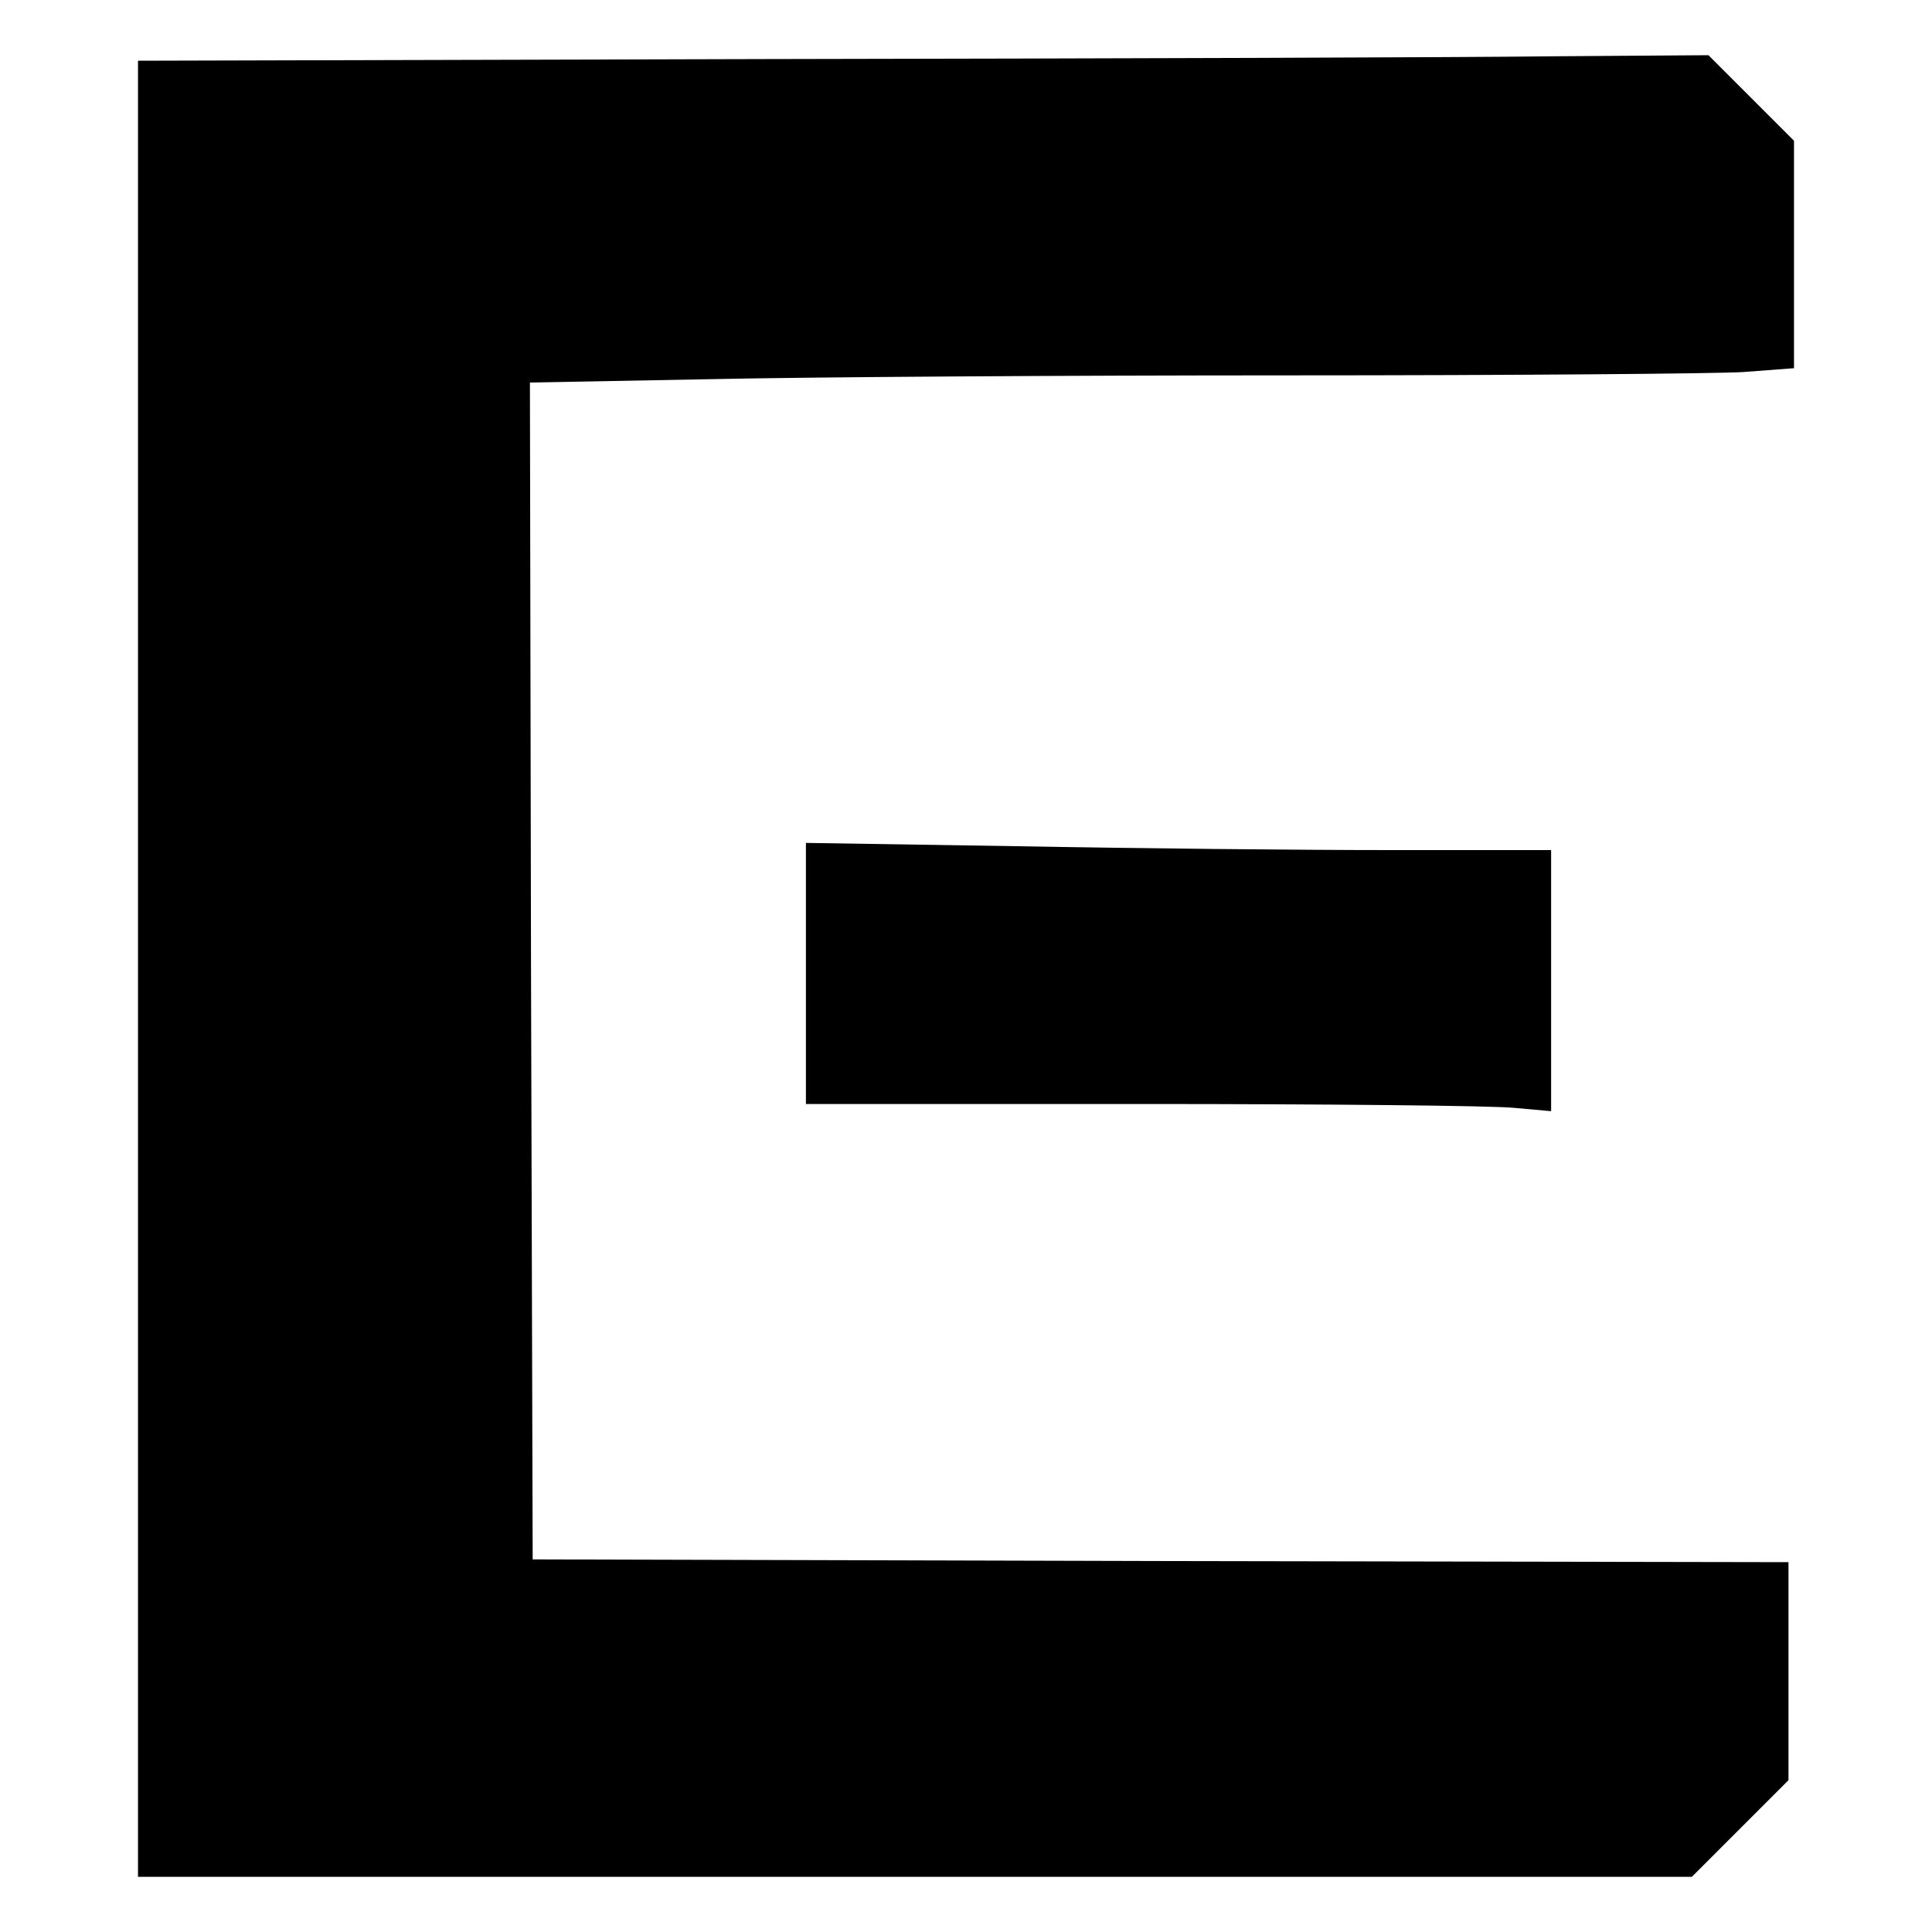
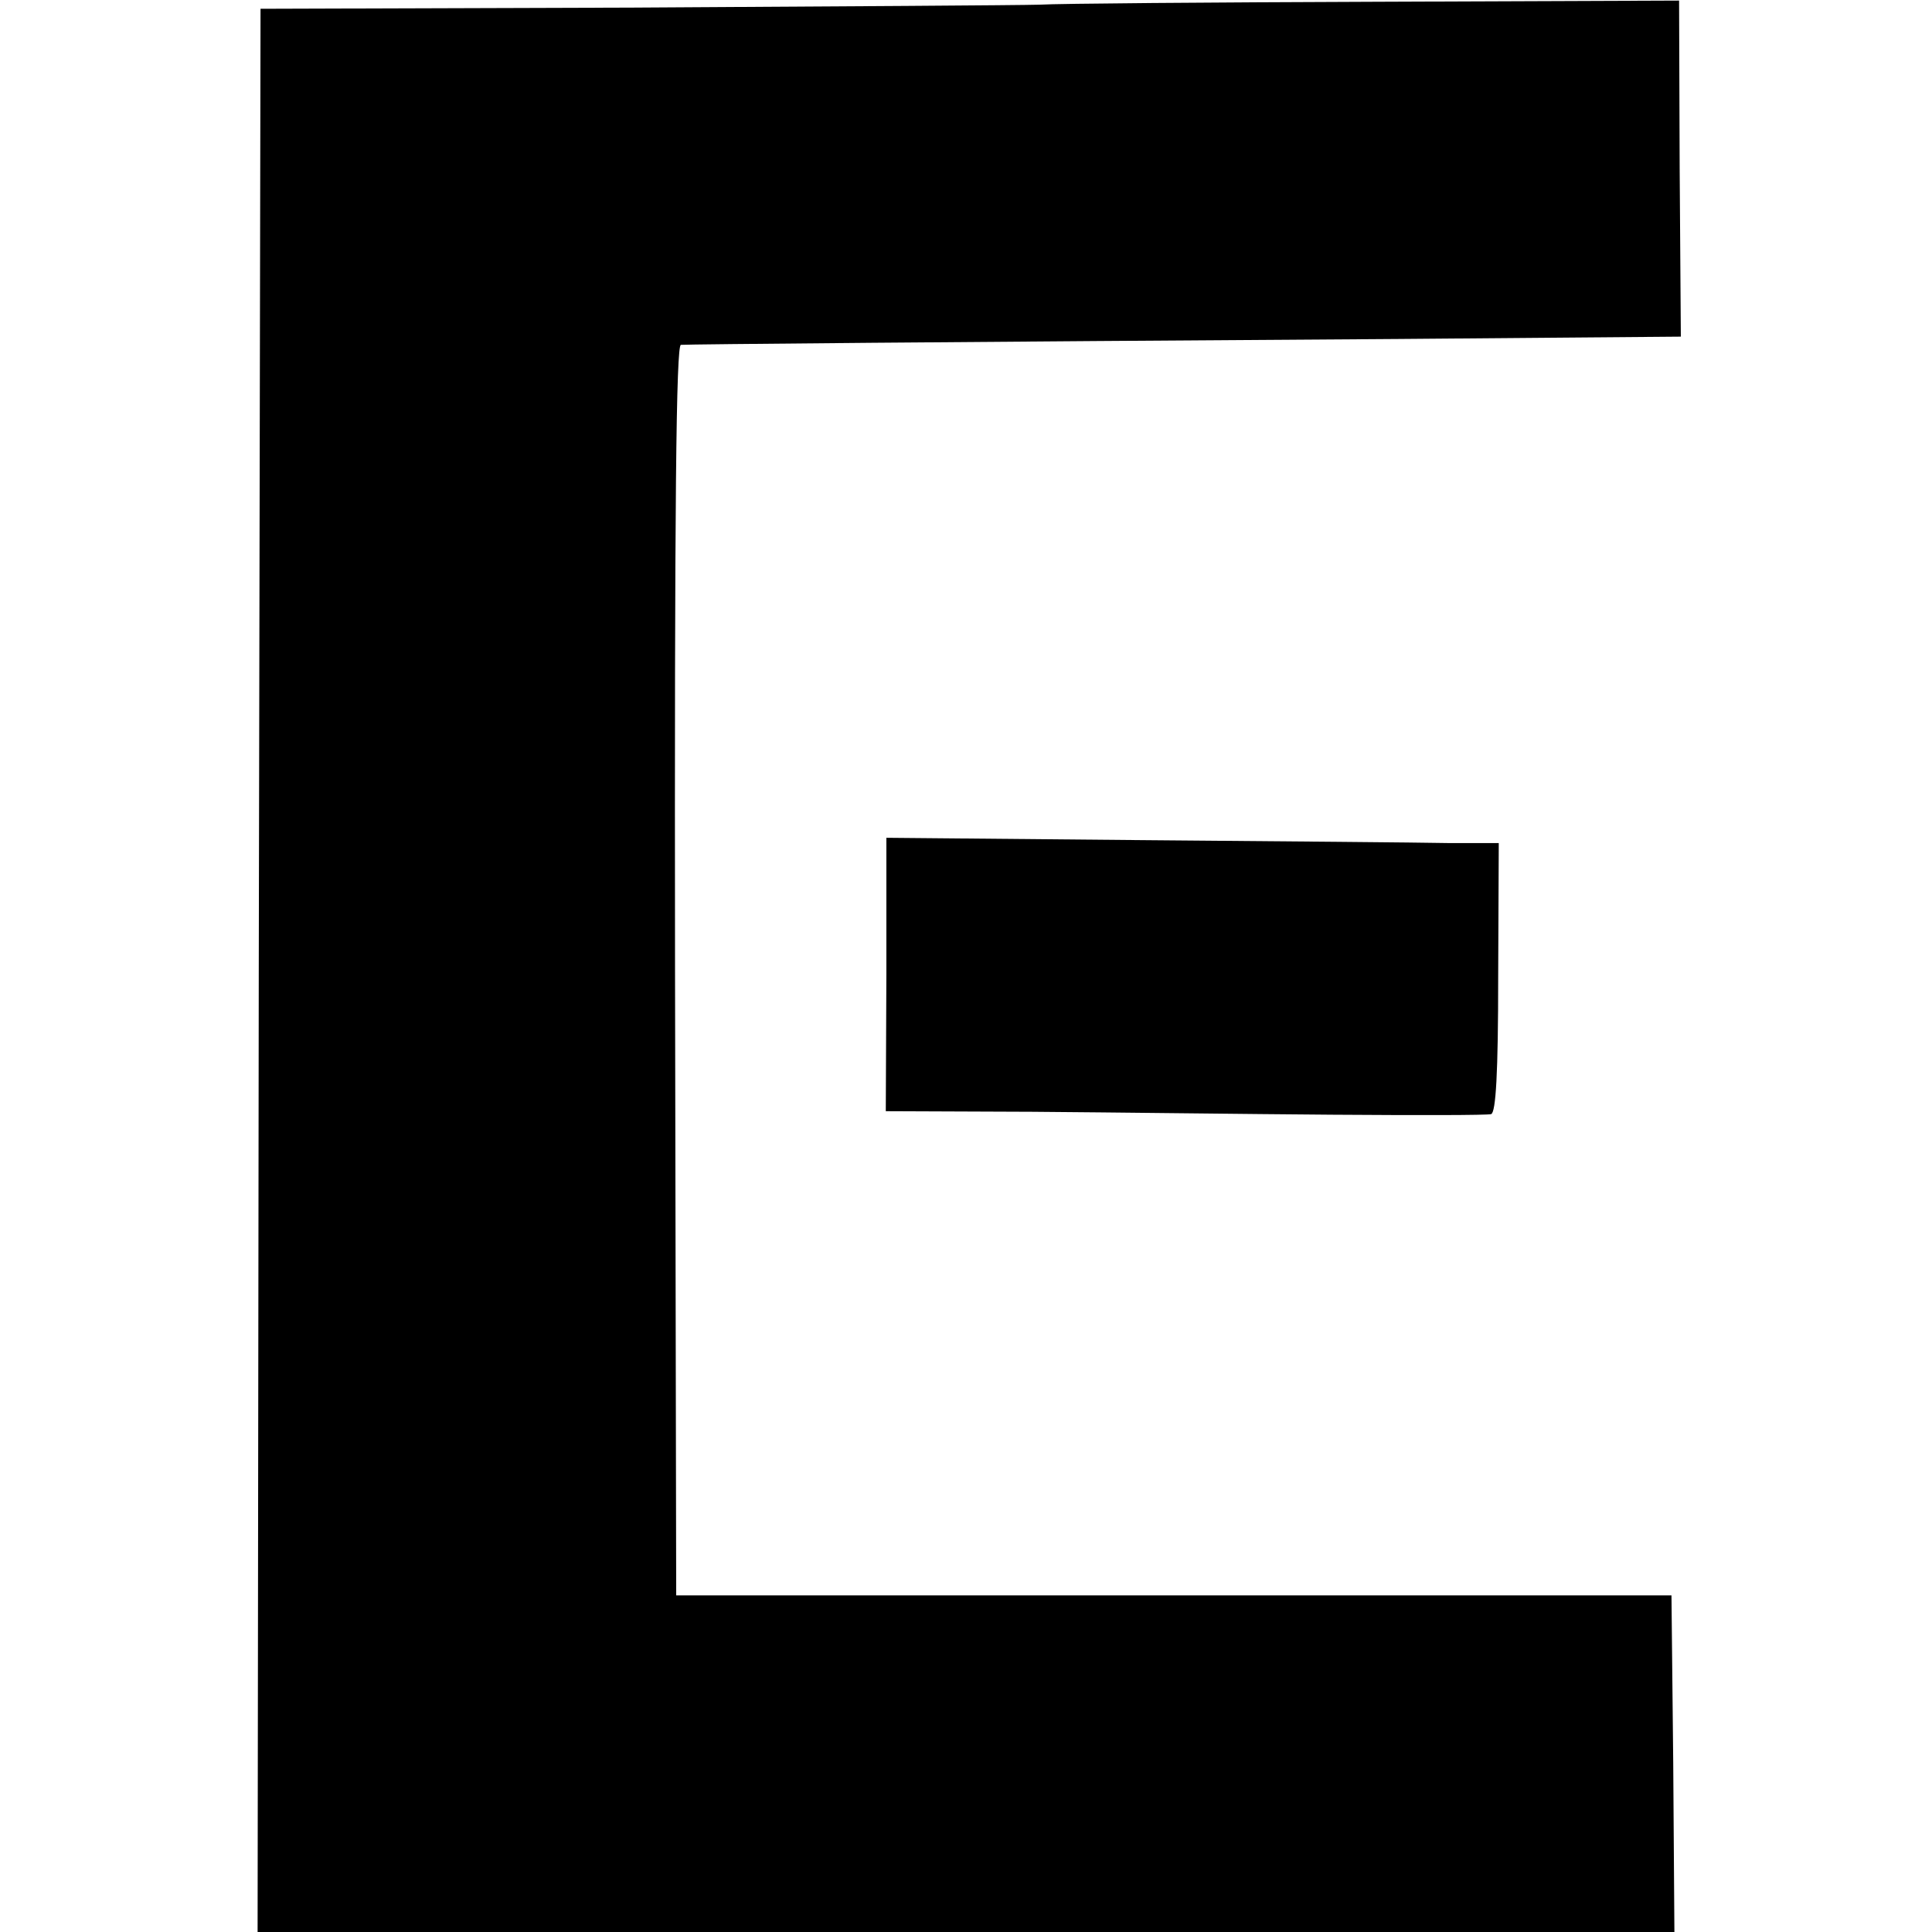
- <svg xmlns="http://www.w3.org/2000/svg" version="1.0" width="350pt" height="350pt" viewBox="0 0 350 350" preserveAspectRatio="xMidYMid meet">
-   <g transform="translate(0,350) scale(0.1,-0.1)" fill="#000000" stroke="none">
-     <path d="M1388 3393 l-1138 -3 0 -1645 0 -1645 1408 0 1407 0 88 88 87 87 0 198 0 197 -1137 2 -1138 3 -3 1066 -2 1066 322 6 c178 4 652 7 1054 7 402 0 772 3 822 6 l92 7 0 206 0 206 -78 78 -77 77 -285 -2 c-157 -2 -797 -4 -1422 -5z" />
-     <path d="M1460 1737 l0 -237 608 0 c334 0 637 -3 675 -7 l67 -6 0 237 0 236 -292 0 c-161 0 -465 3 -675 7 l-383 6 0 -236z" />
+ <svg xmlns="http://www.w3.org/2000/svg" height="330pt" preserveAspectRatio="xMidYMid meet" viewBox="0 0 330 330" width="330pt">
+   <g transform="matrix(.1 0 0 -.1 0 330)">
+     <path d="m1775 3292c-33-1-346-3-695-5l-635-2-3-1642-2-1643h1210 1210l-2 288-3 287h-850-850l-2 1068c-1 805 2 1067 10 1068 13 1 450 5 1225 10l483 4-2 287-1 287-516-2c-285-1-544-3-577-5z" />
+     <path d="m1514 1636-1-234 251-1c138-1 368-4 511-5s265-1 272 1c8 3 12 69 12 234l1 229h-87c-49 1-284 3-523 5l-436 4z" />
  </g>
</svg>
